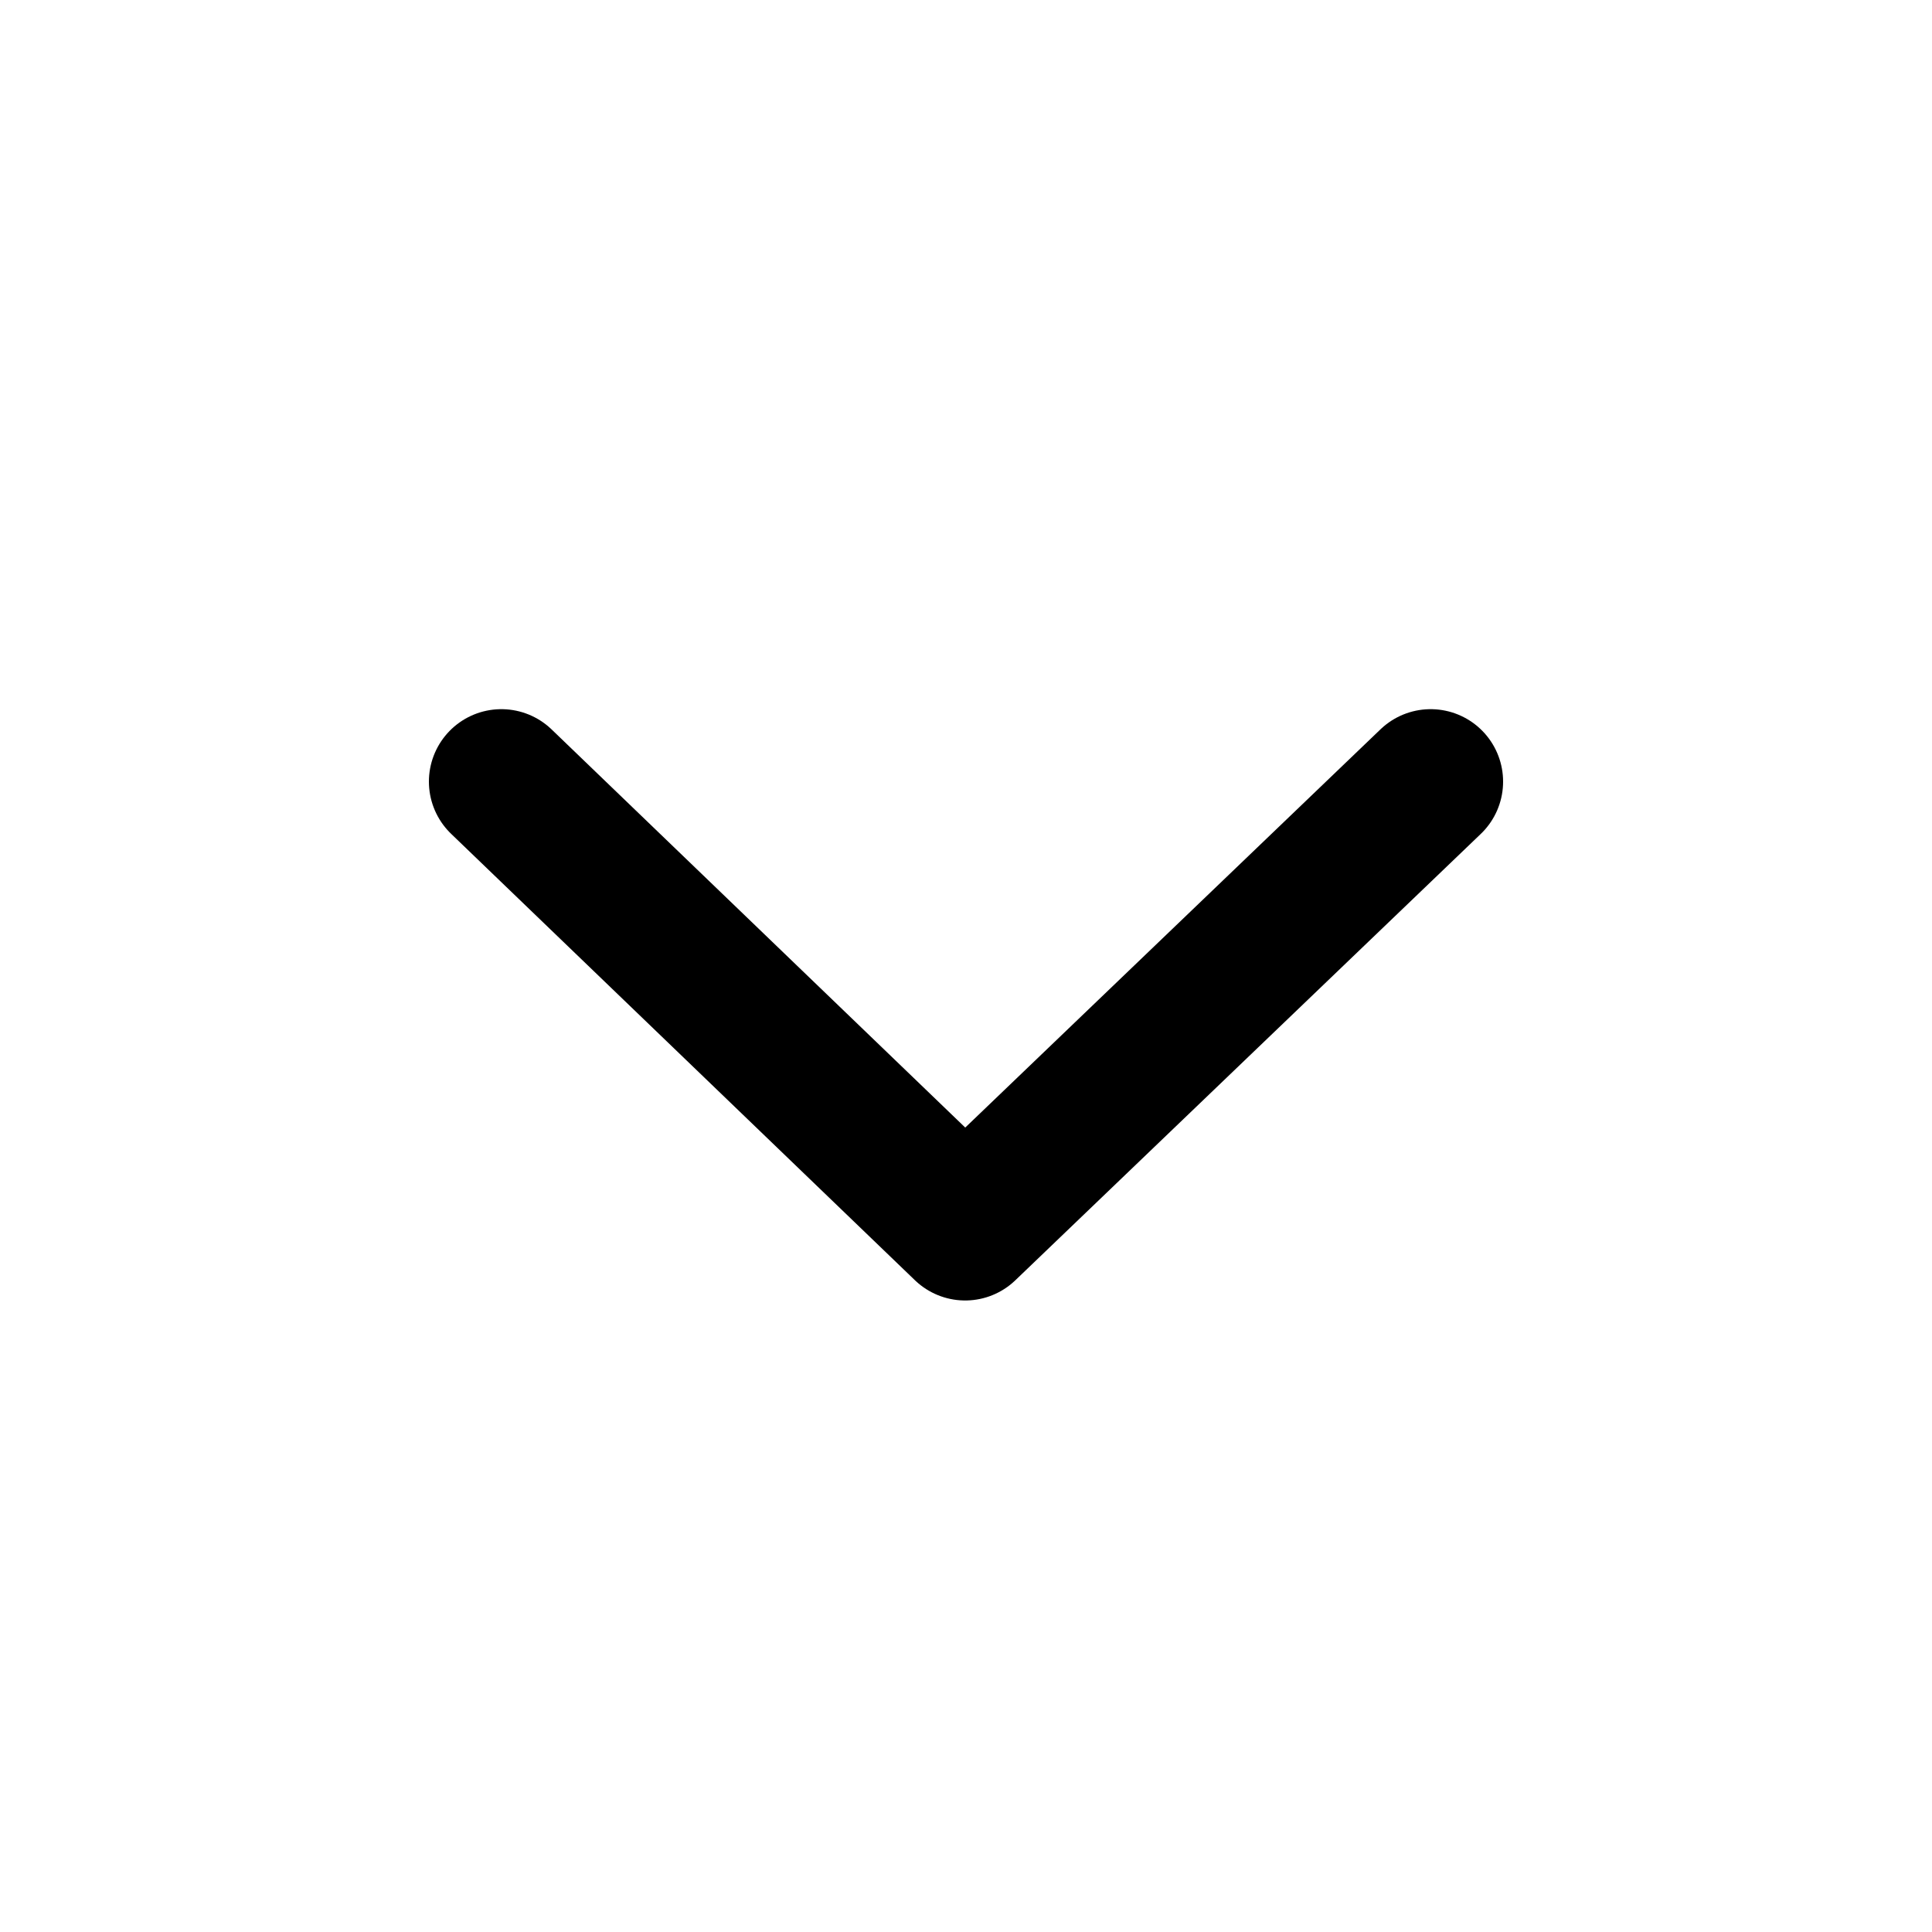
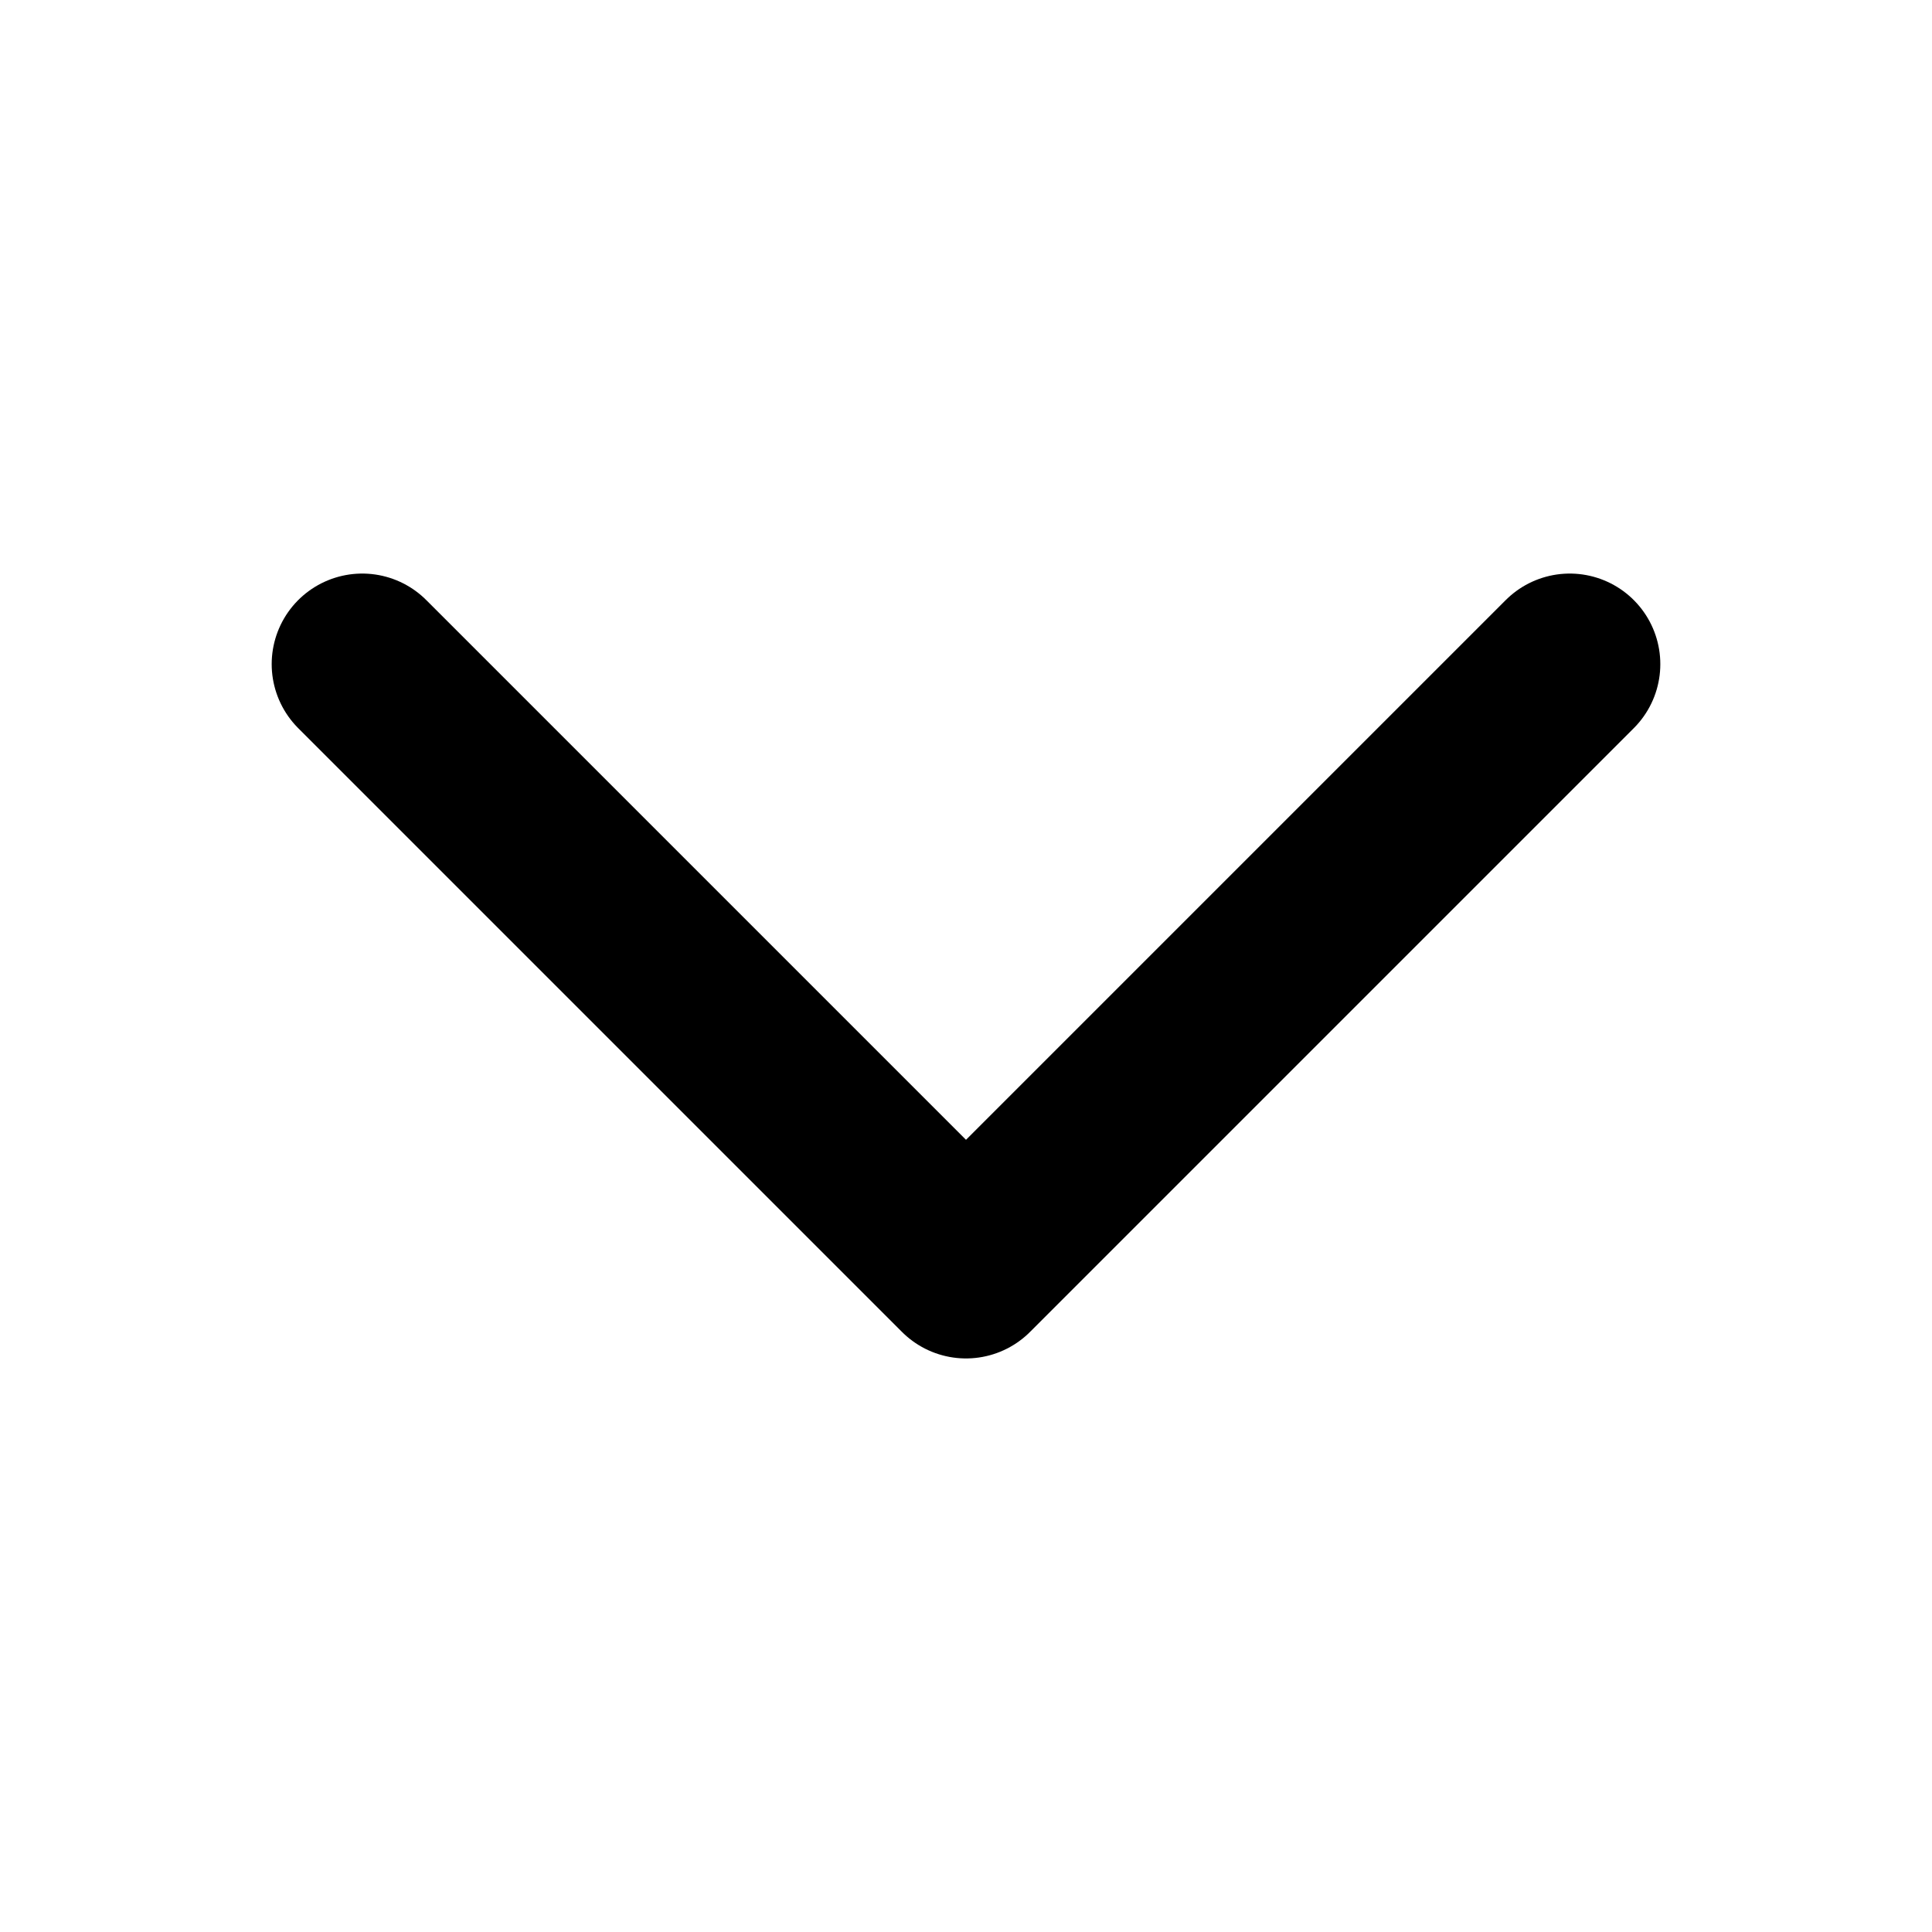
<svg xmlns="http://www.w3.org/2000/svg" width="16" height="16" viewBox="0 0 16 16" fill="none">
-   <path d="M4.152 6.473L7.993 10.17L11.848 6.473" stroke="black" stroke-width="1.2" stroke-linecap="round" stroke-linejoin="round" />
+   <path d="M3 5.5L8 10.5L13 5.5" stroke="black" stroke-width="1.5" stroke-linecap="round" stroke-linejoin="round" />
</svg>
